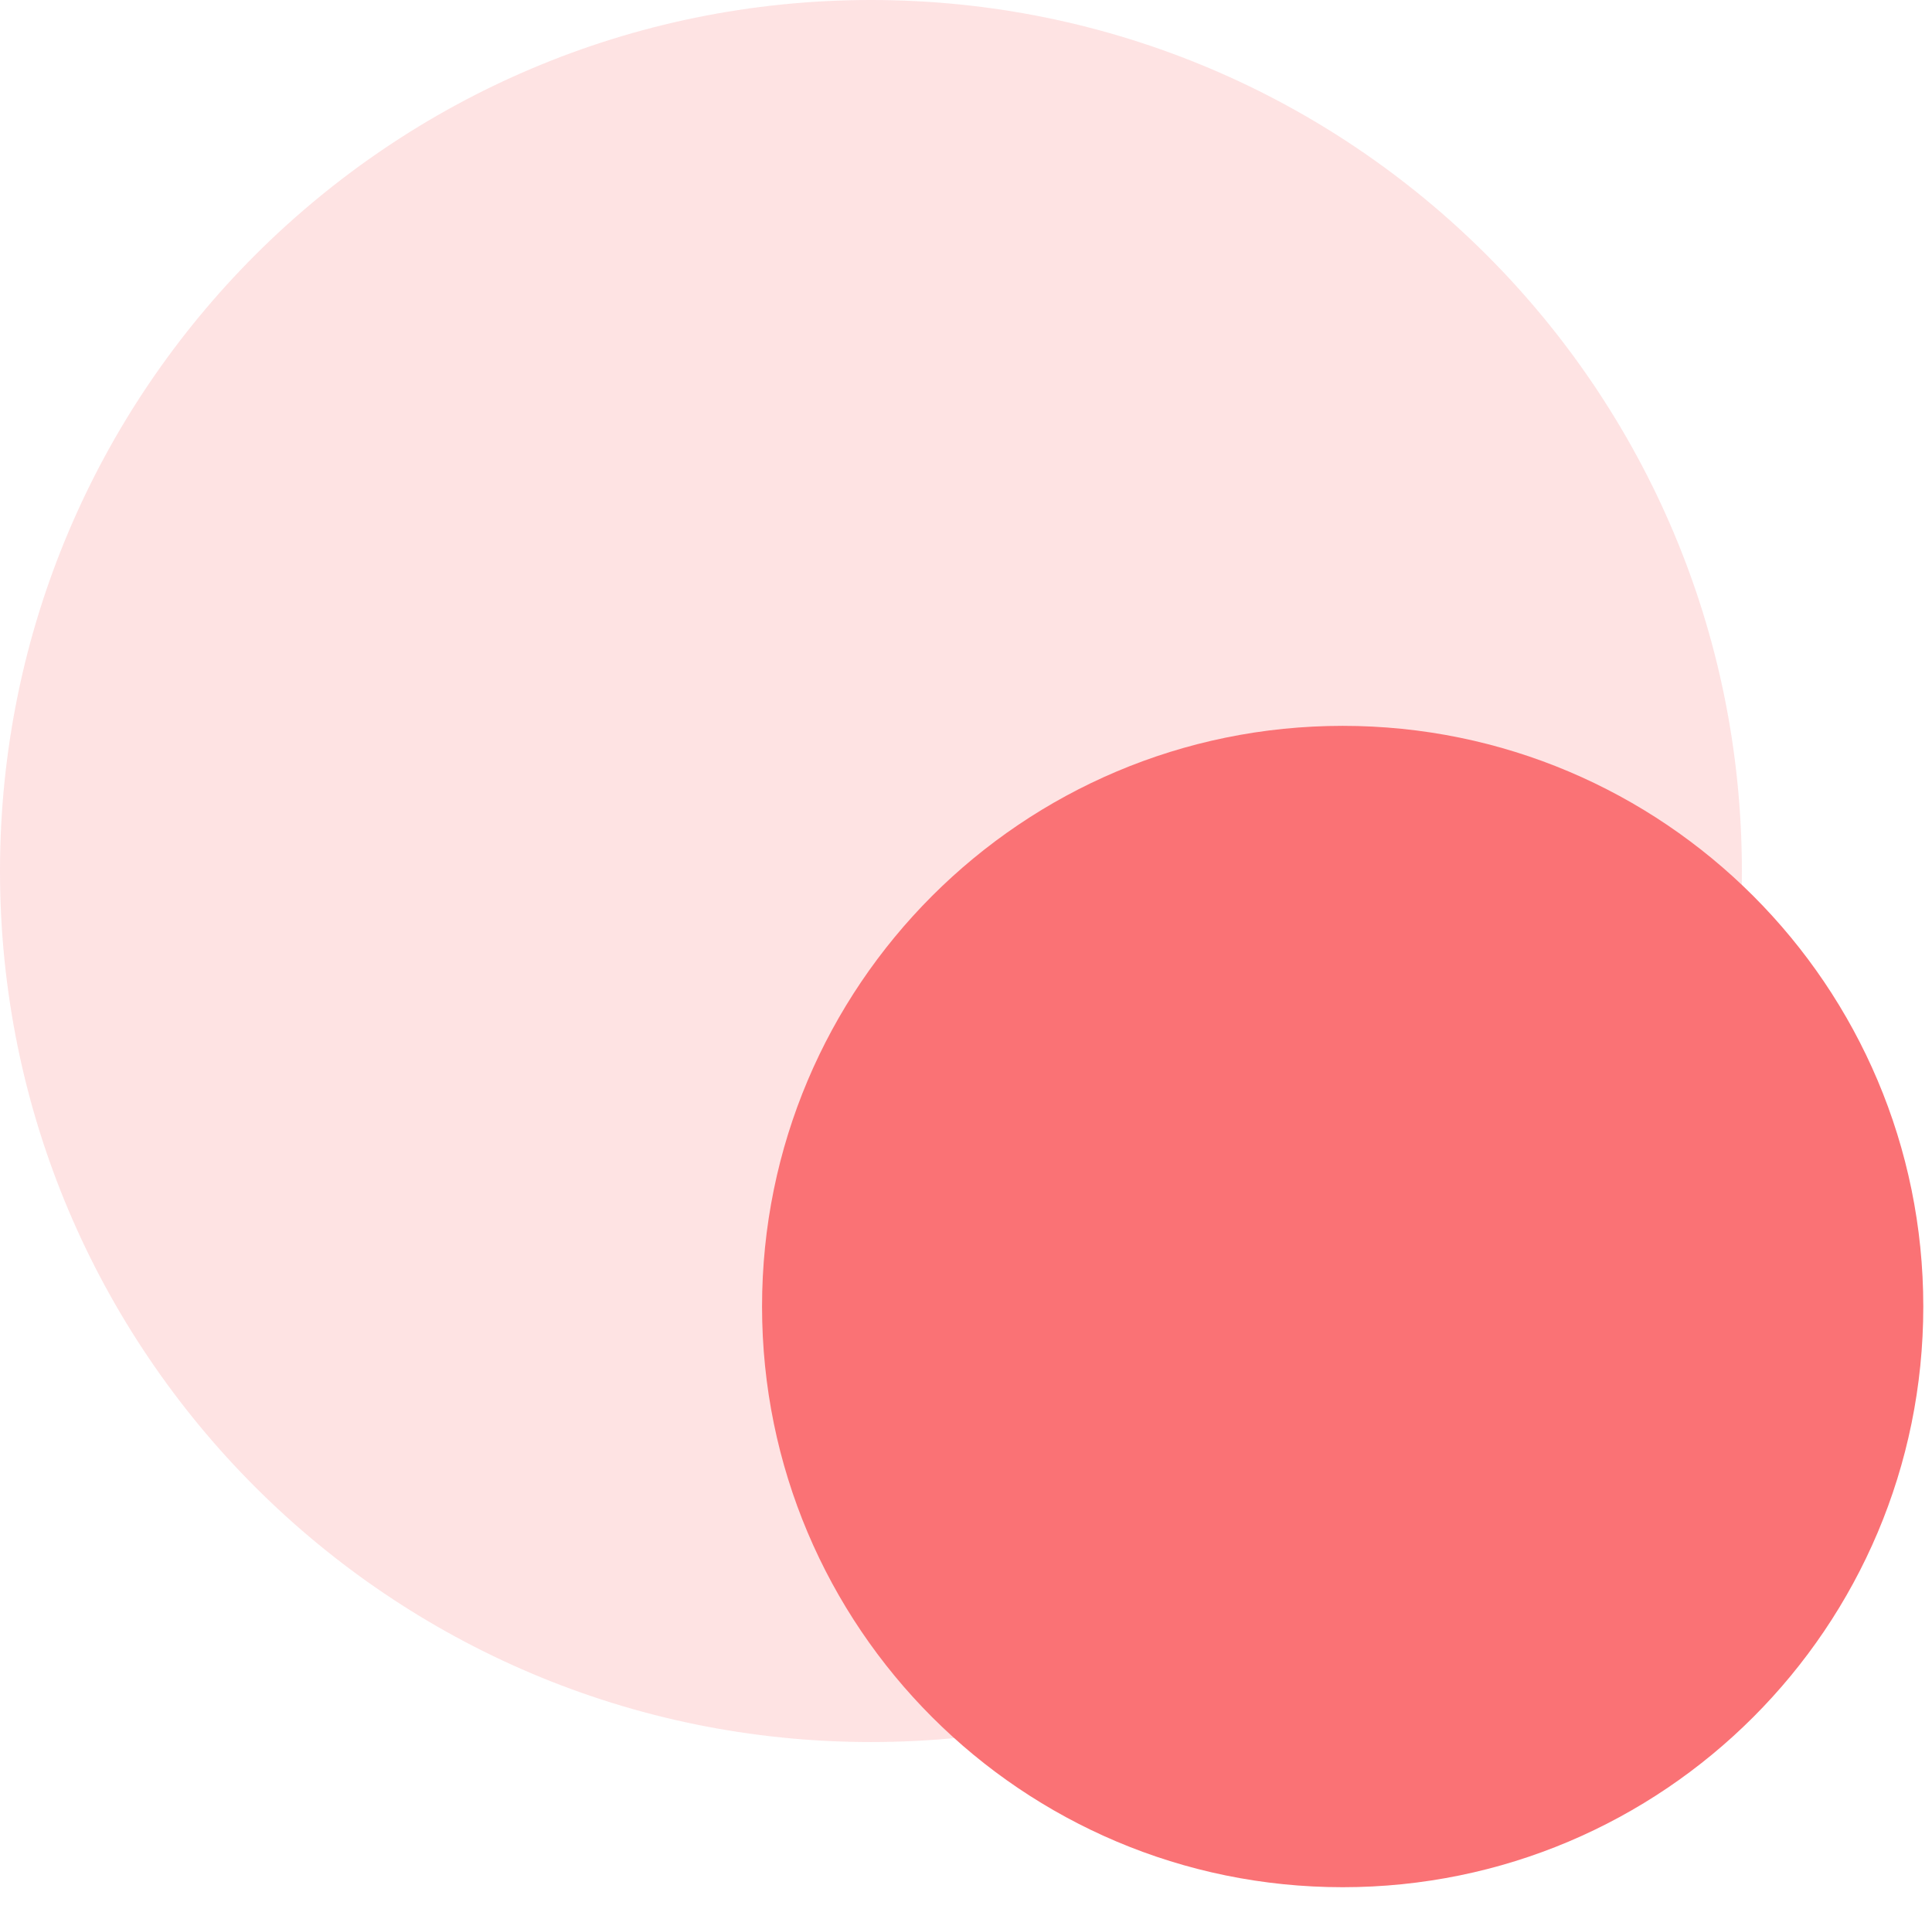
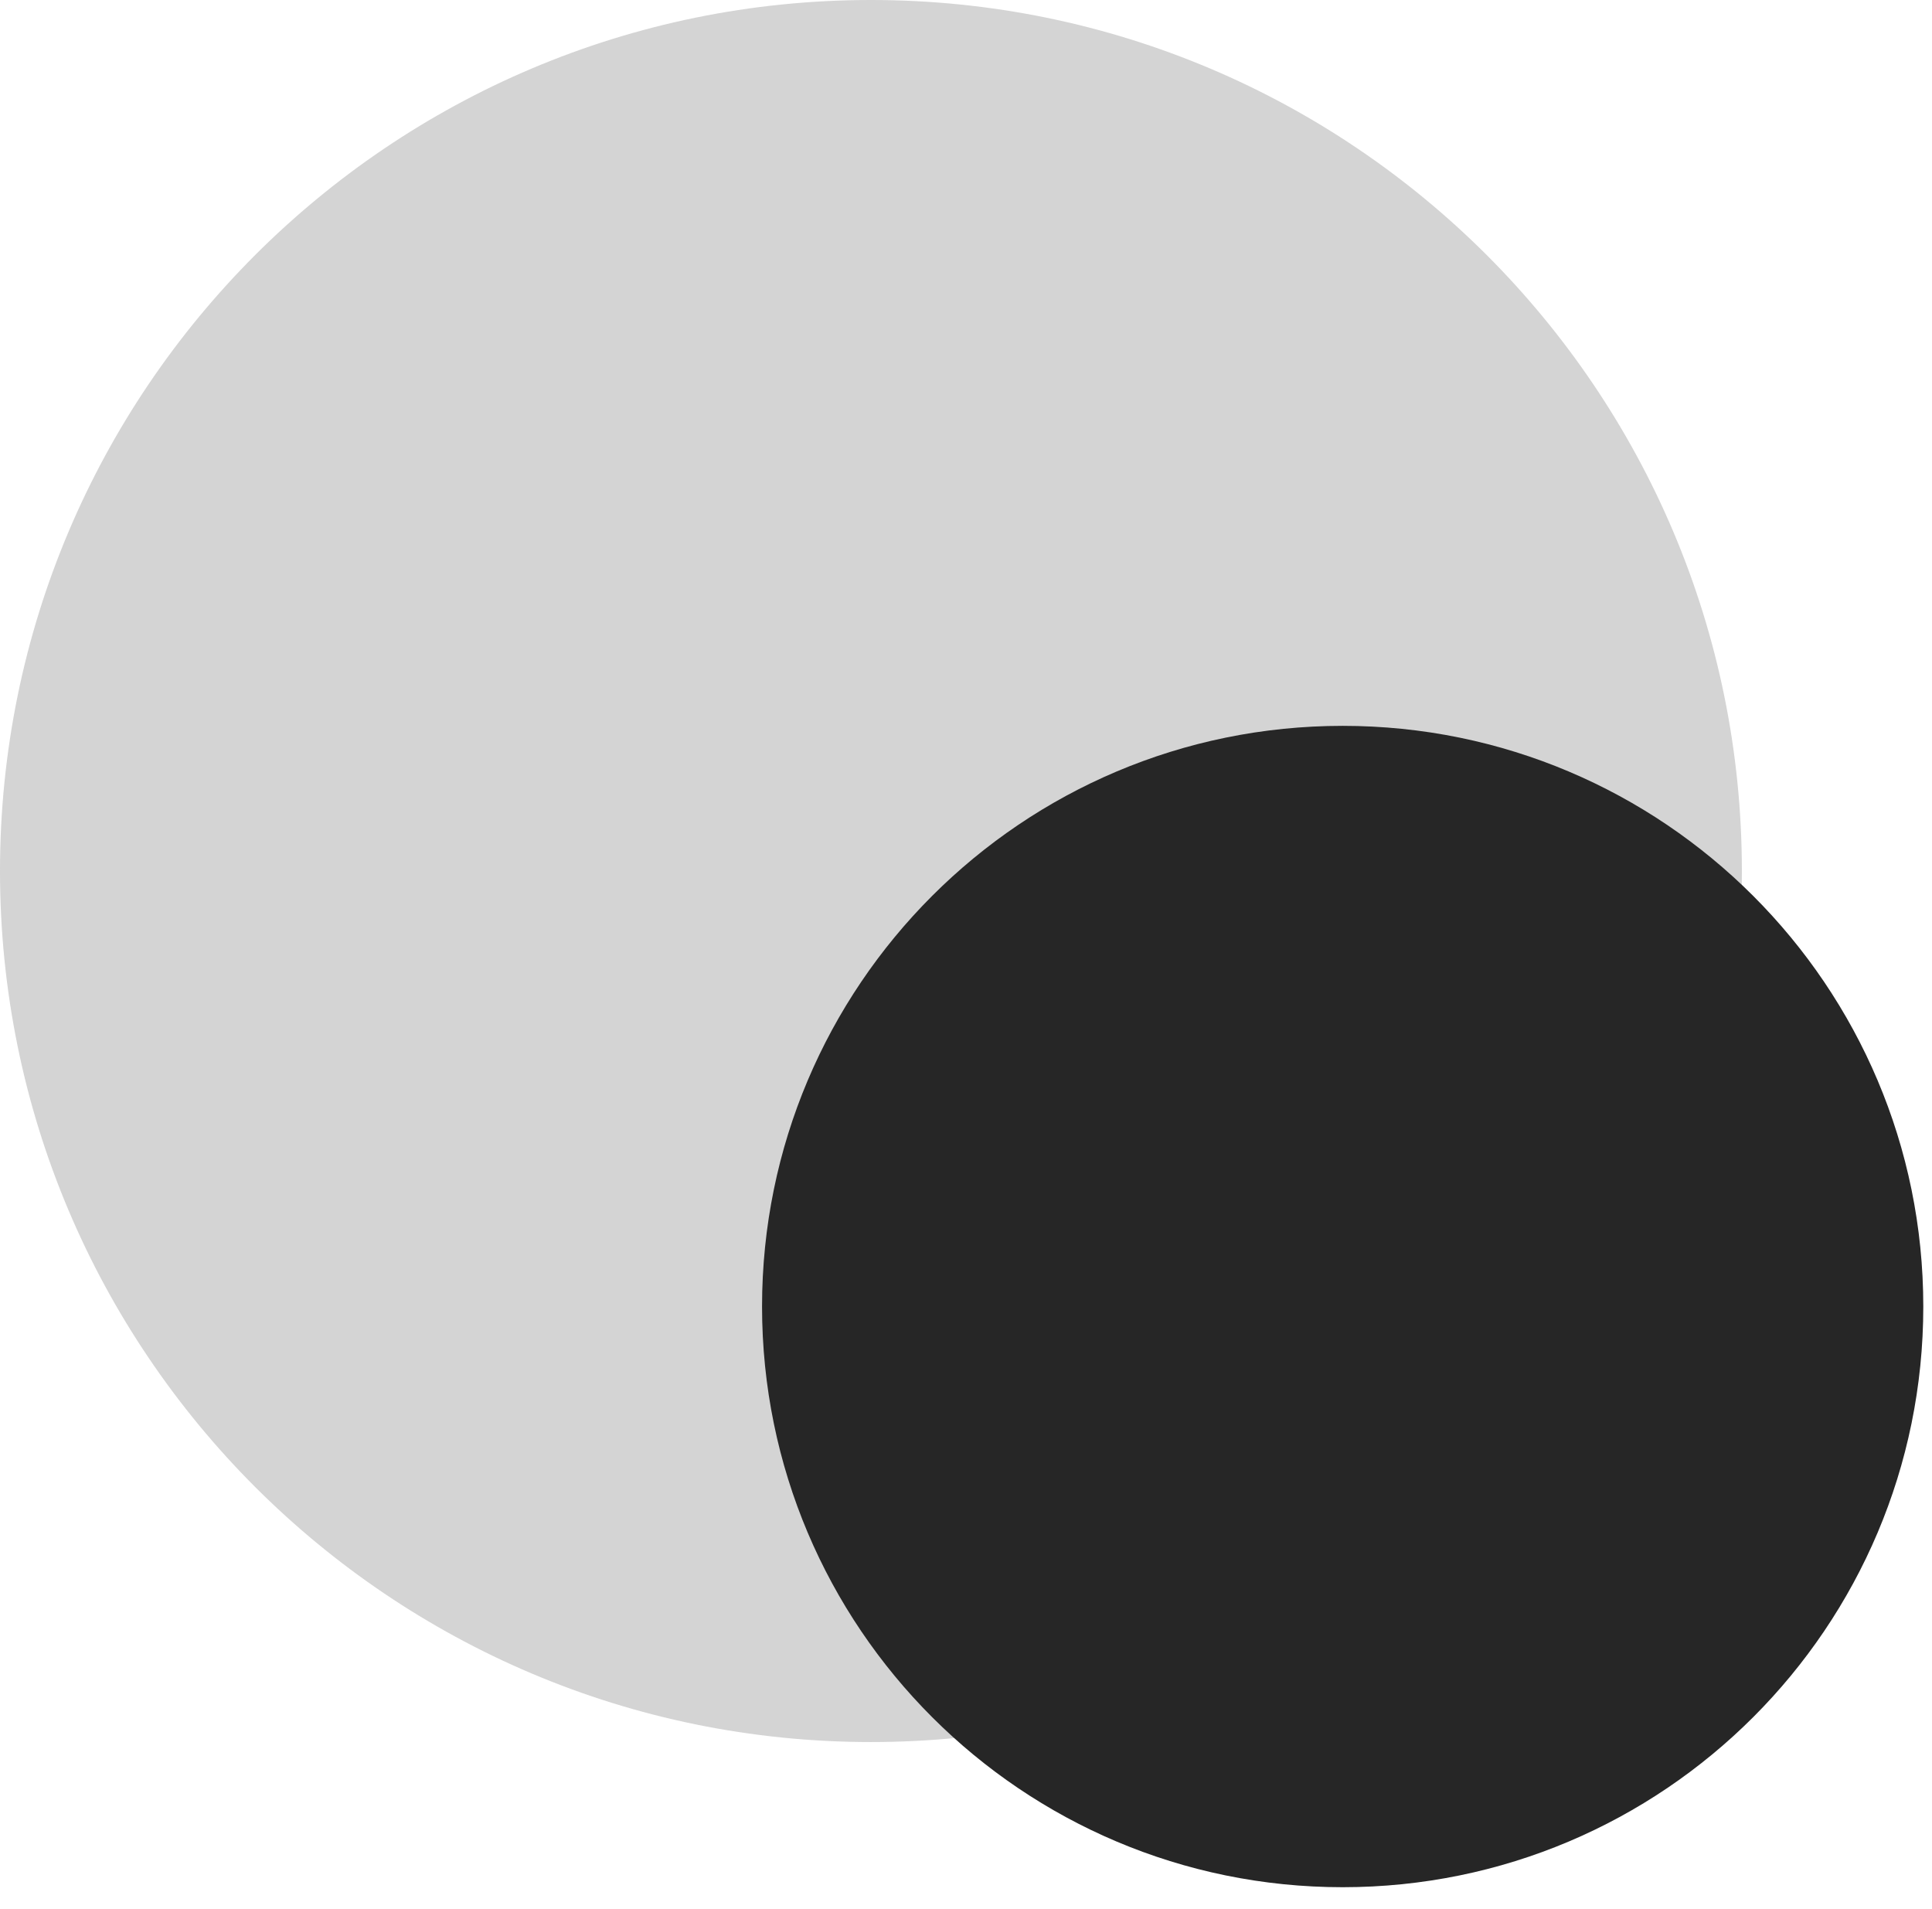
<svg xmlns="http://www.w3.org/2000/svg" width="83" height="82" viewBox="0 0 83 82" fill="none">
-   <rect opacity="0.2" width="74.832" height="74.832" rx="37.416" fill="#FA7275" />
-   <rect x="32.738" y="31.18" width="49.888" height="49.888" rx="24.944" fill="#FA7275" />
+   <rect opacity="0.2" width="74.832" height="74.832" rx="37.416" fill="#262626" />
+   <rect x="32.738" y="31.18" width="49.888" height="49.888" rx="24.944" fill="#262626" />
</svg>
